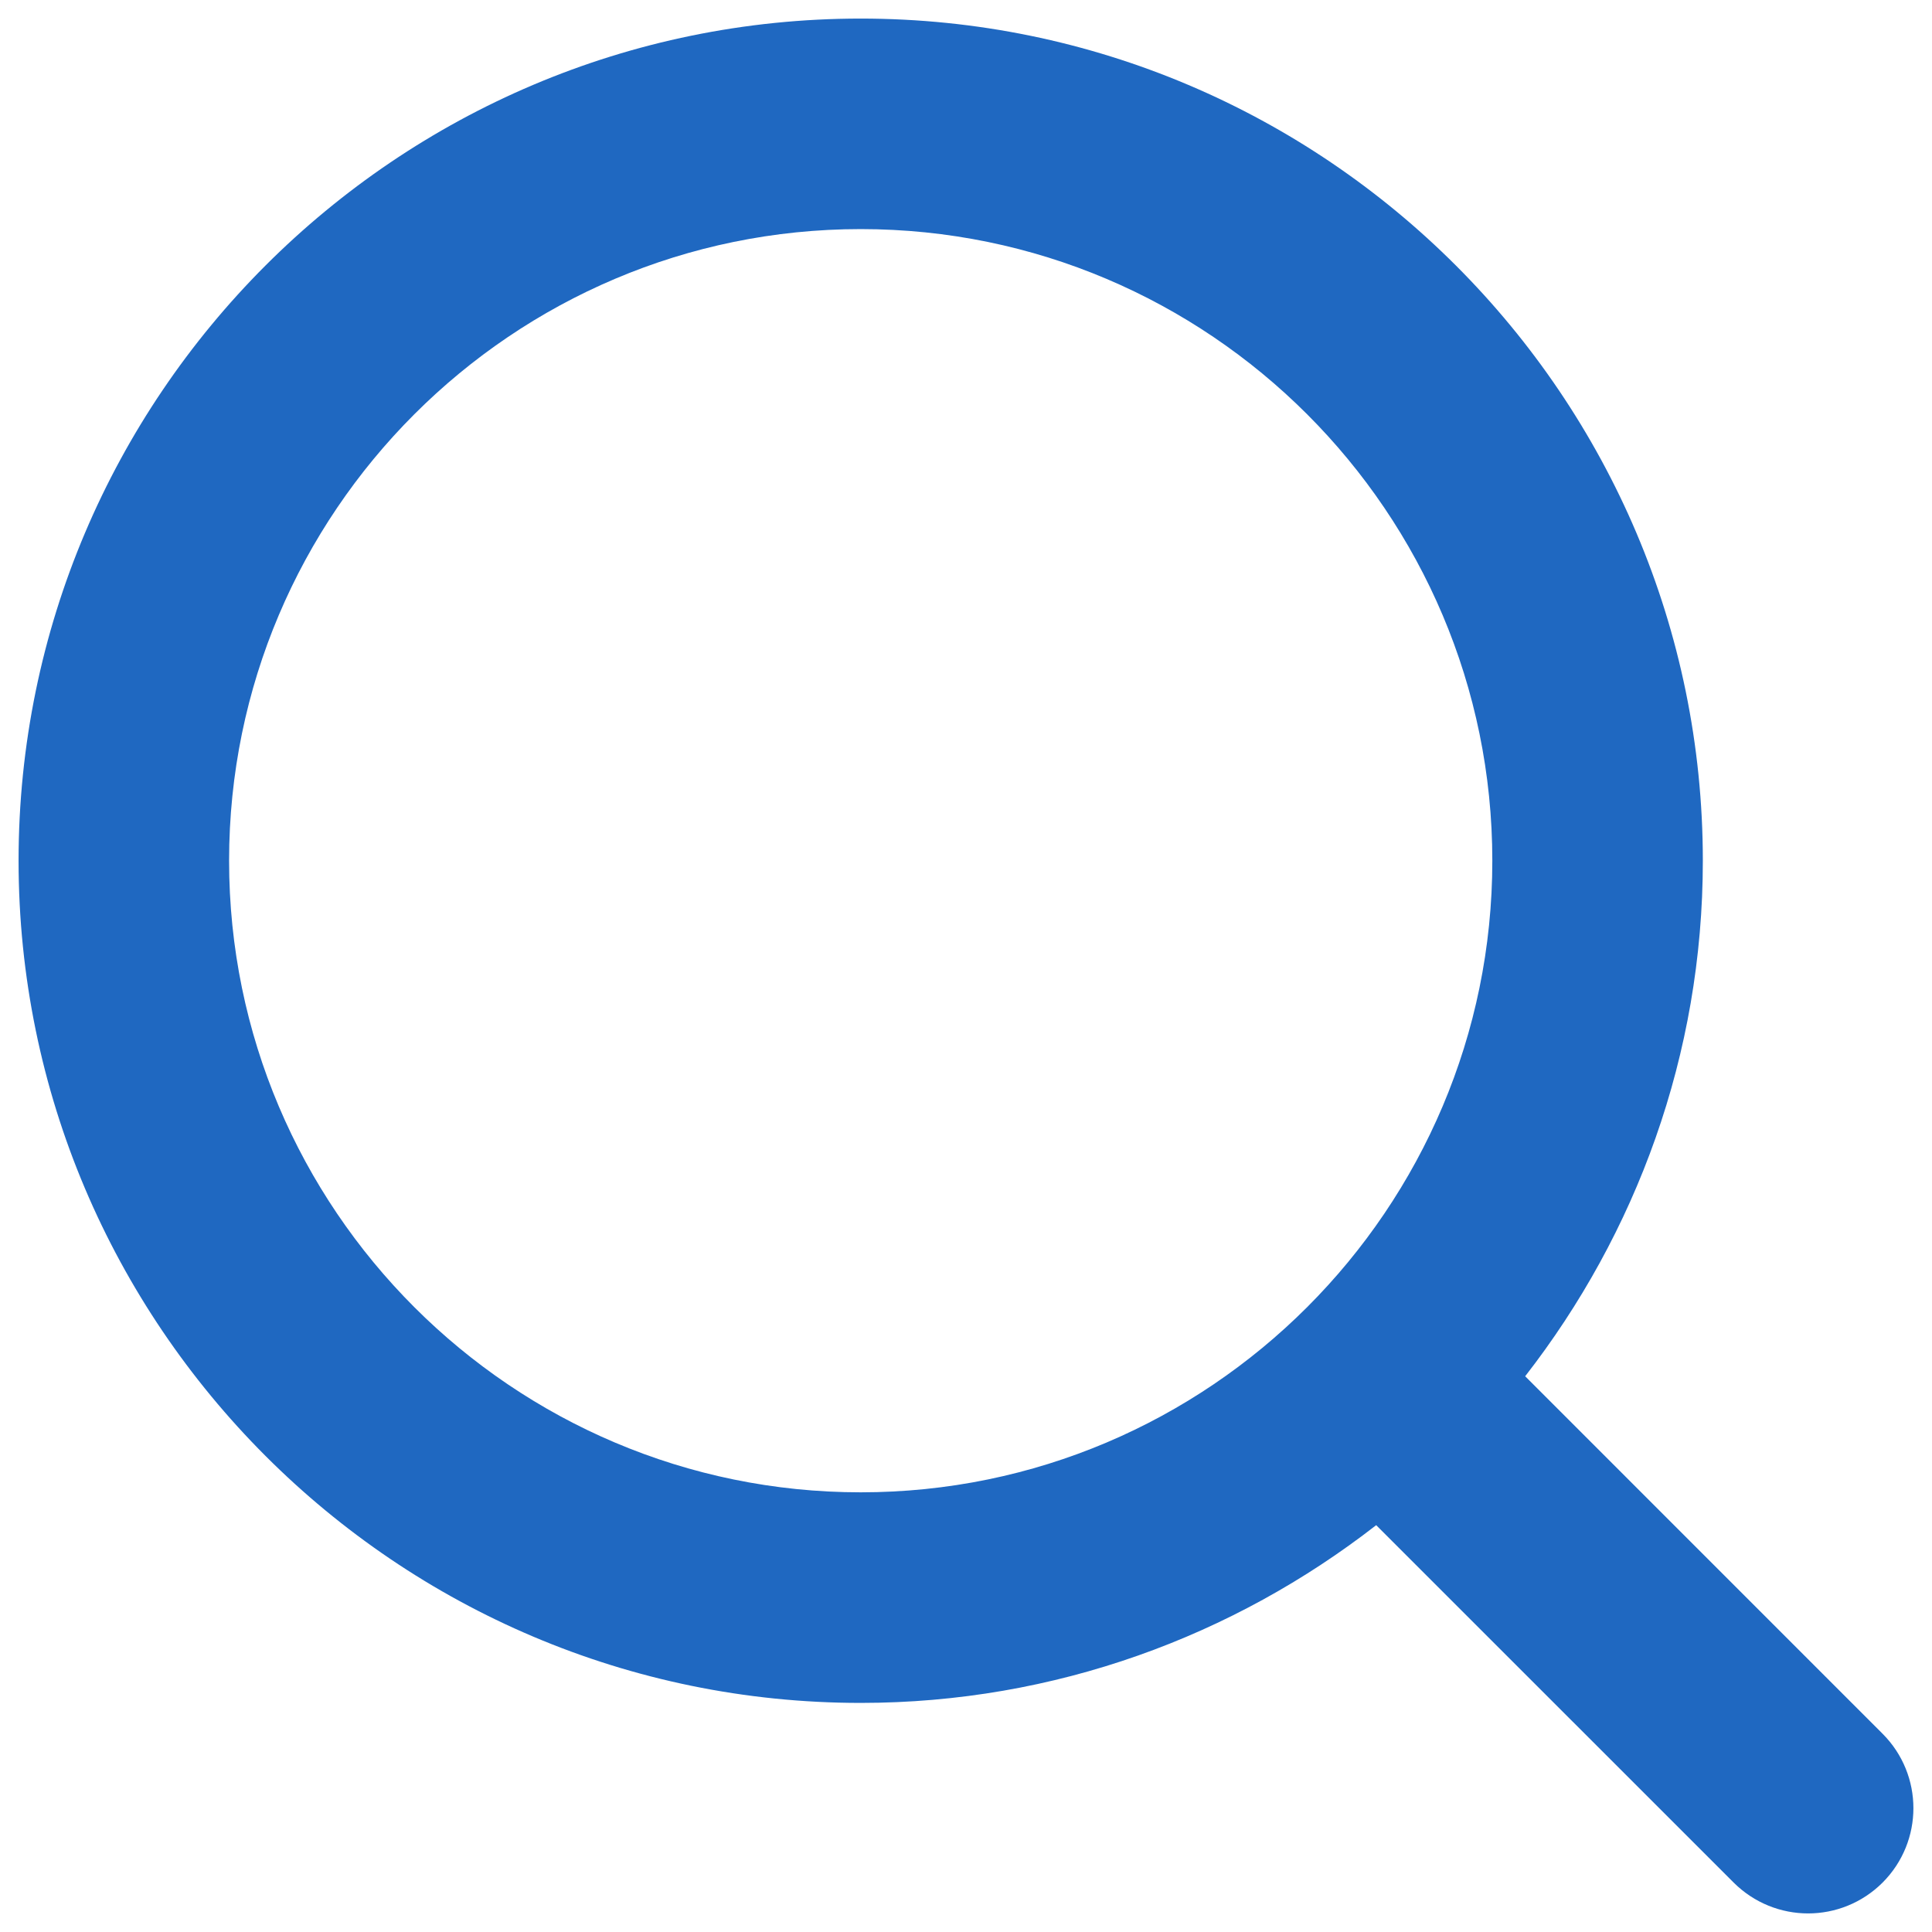
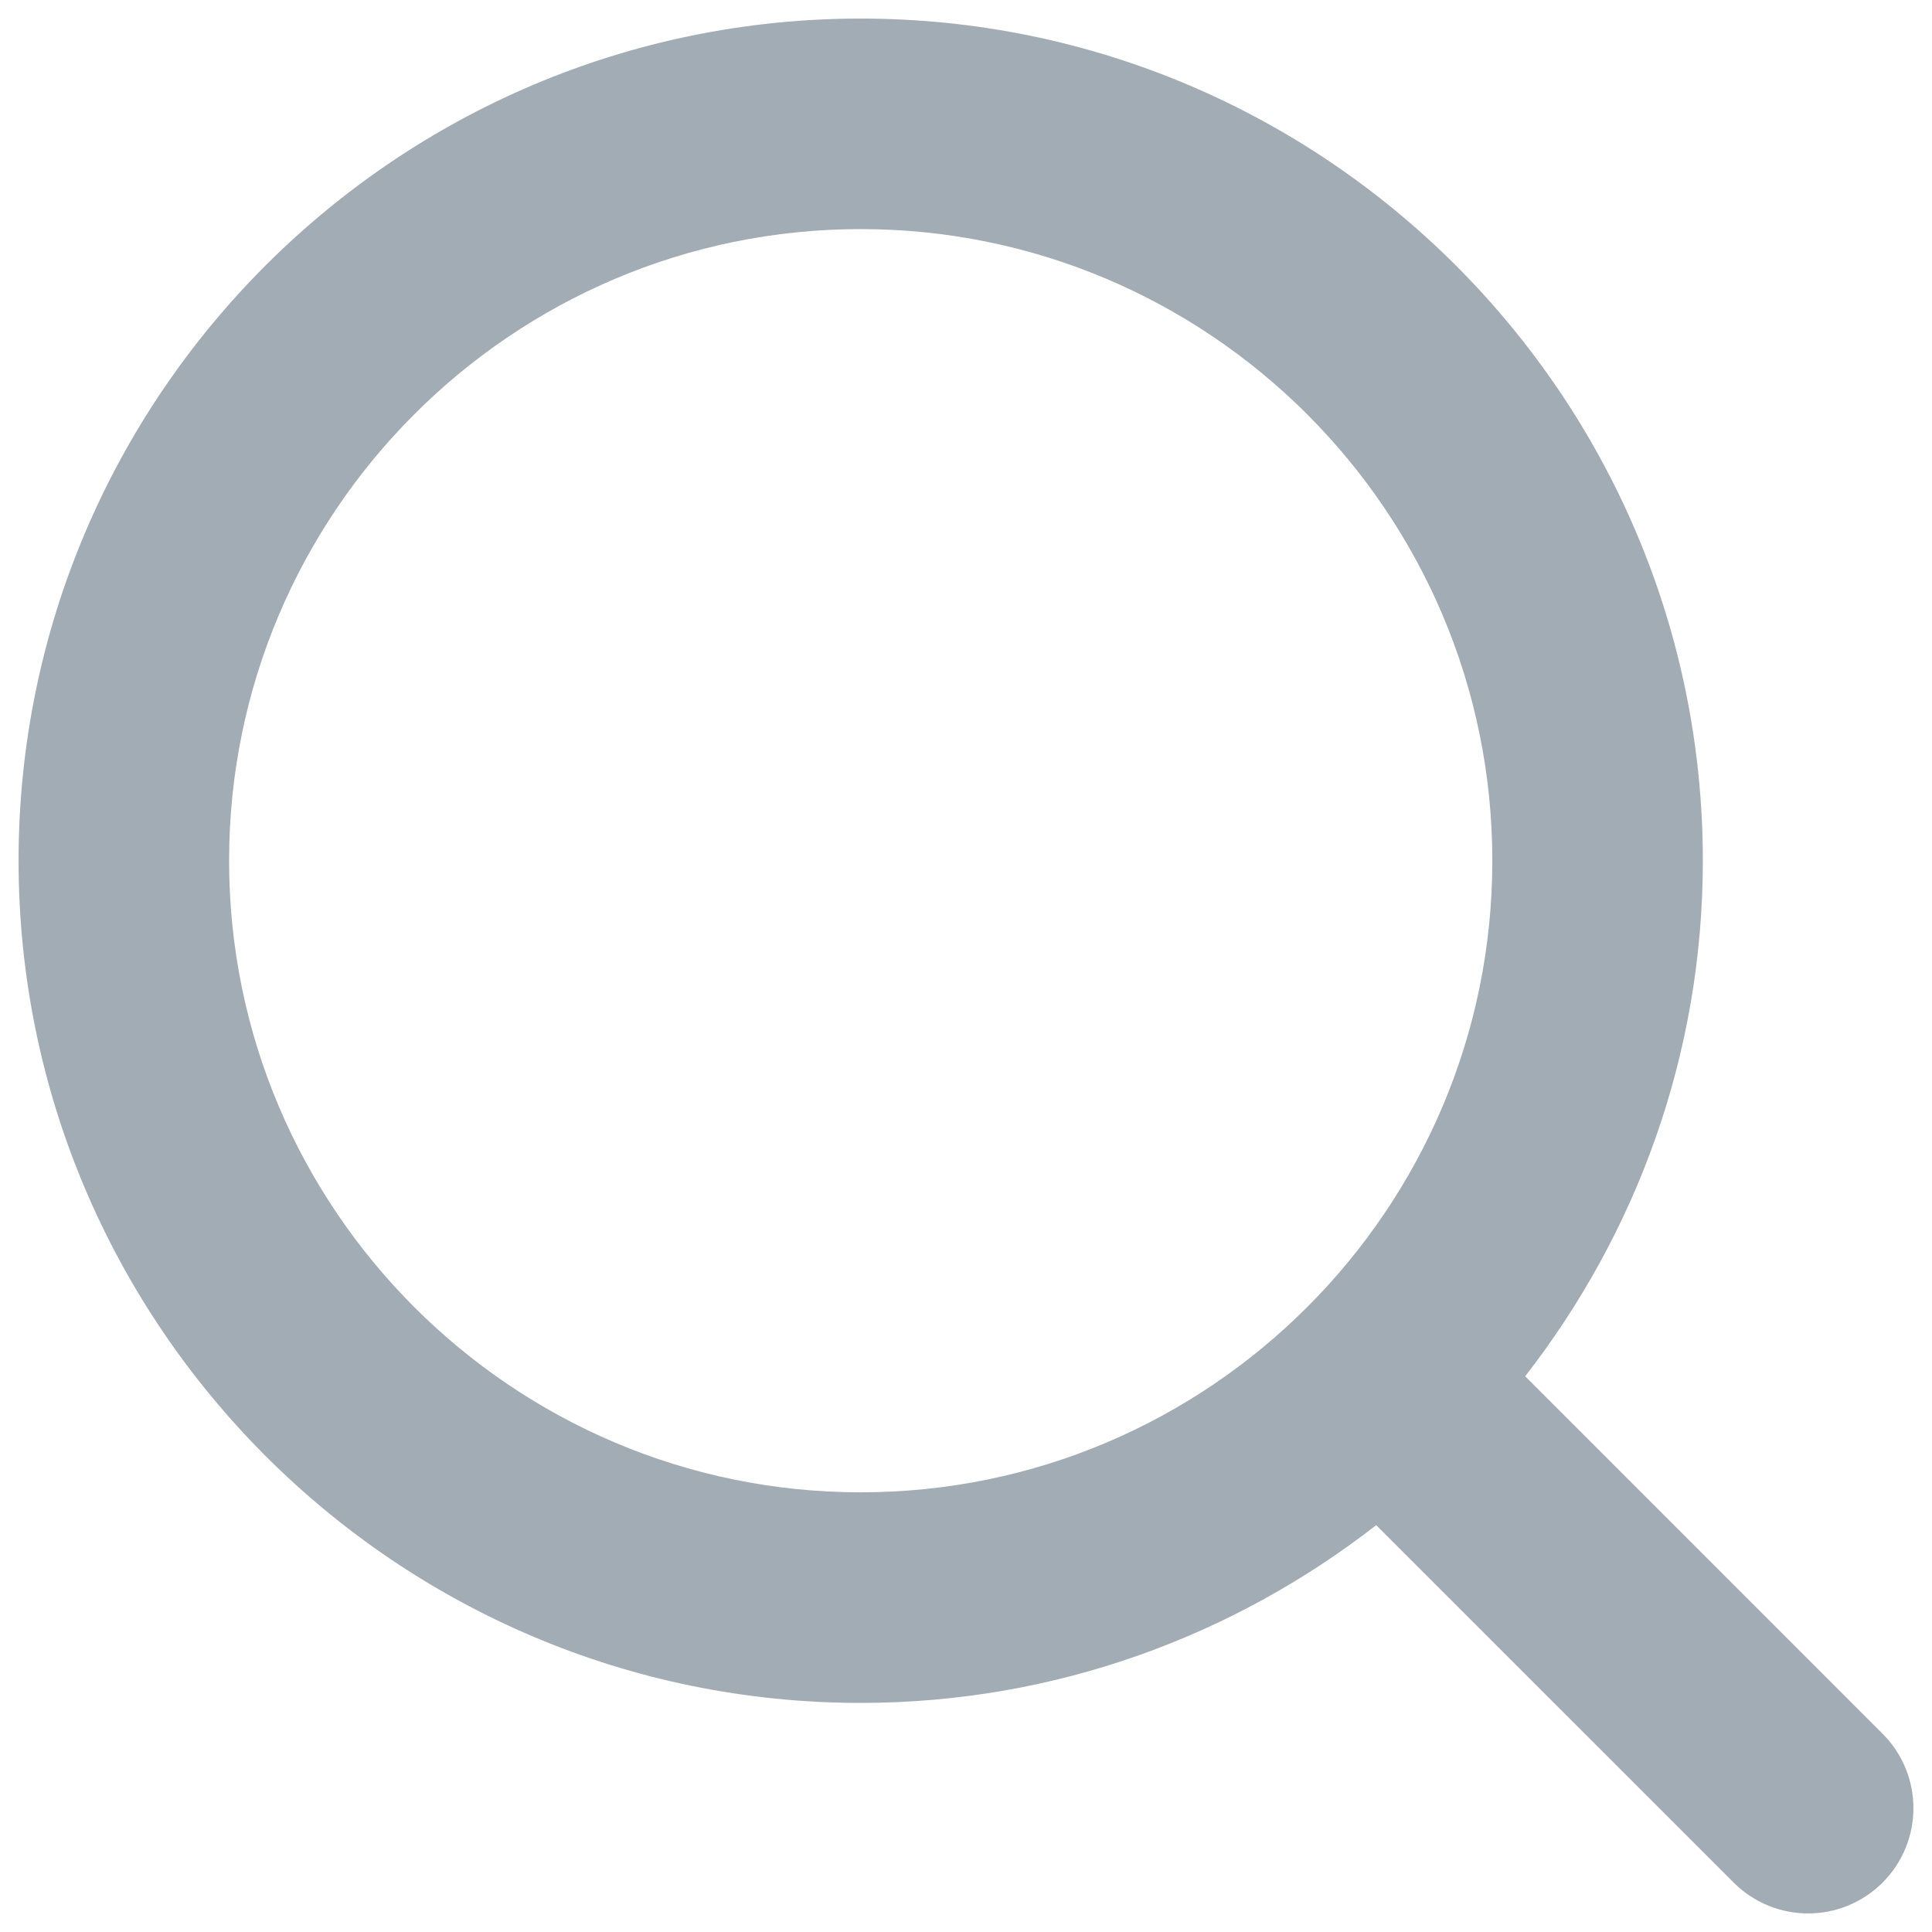
<svg xmlns="http://www.w3.org/2000/svg" width="26px" height="26px" viewBox="0 0 26 26" version="1.1">
  <g id="Page-1" stroke="none" stroke-width="1" fill="none" fill-rule="evenodd">
-     <g id="Filter-by-tag" transform="translate(-321, -287)" fill="#1F68C1">
-       <g id="24px-/-White-/-Lupa" transform="translate(321, 287)">
+     <g id="inicial" transform="translate(-274, -287)" fill="#A2ACB4">
+       <g id="24px-/-White-/-Lupa" transform="translate(274, 287)">
        <path d="M11.583,20.083 C6.896,20.083 3.083,16.271 3.083,11.583 C3.083,6.896 6.896,3.083 11.583,3.083 C16.271,3.083 20.083,6.896 20.083,11.583 C20.083,16.271 16.271,20.083 11.583,20.083 M25.335,23.332 L20.525,18.521 C22.017,16.603 22.916,14.198 22.916,11.583 C22.916,5.334 17.832,0.25 11.583,0.25 C5.334,0.25 0.25,5.334 0.25,11.583 C0.25,17.832 5.334,22.917 11.583,22.917 C14.198,22.917 16.602,22.017 18.52,20.525 L23.331,25.335 C23.608,25.611 23.97,25.75 24.333,25.75 C24.696,25.75 25.058,25.611 25.335,25.335 C25.888,24.781 25.888,23.886 25.335,23.332" id="Fill-1" />
      </g>
    </g>
  </g>
</svg>
